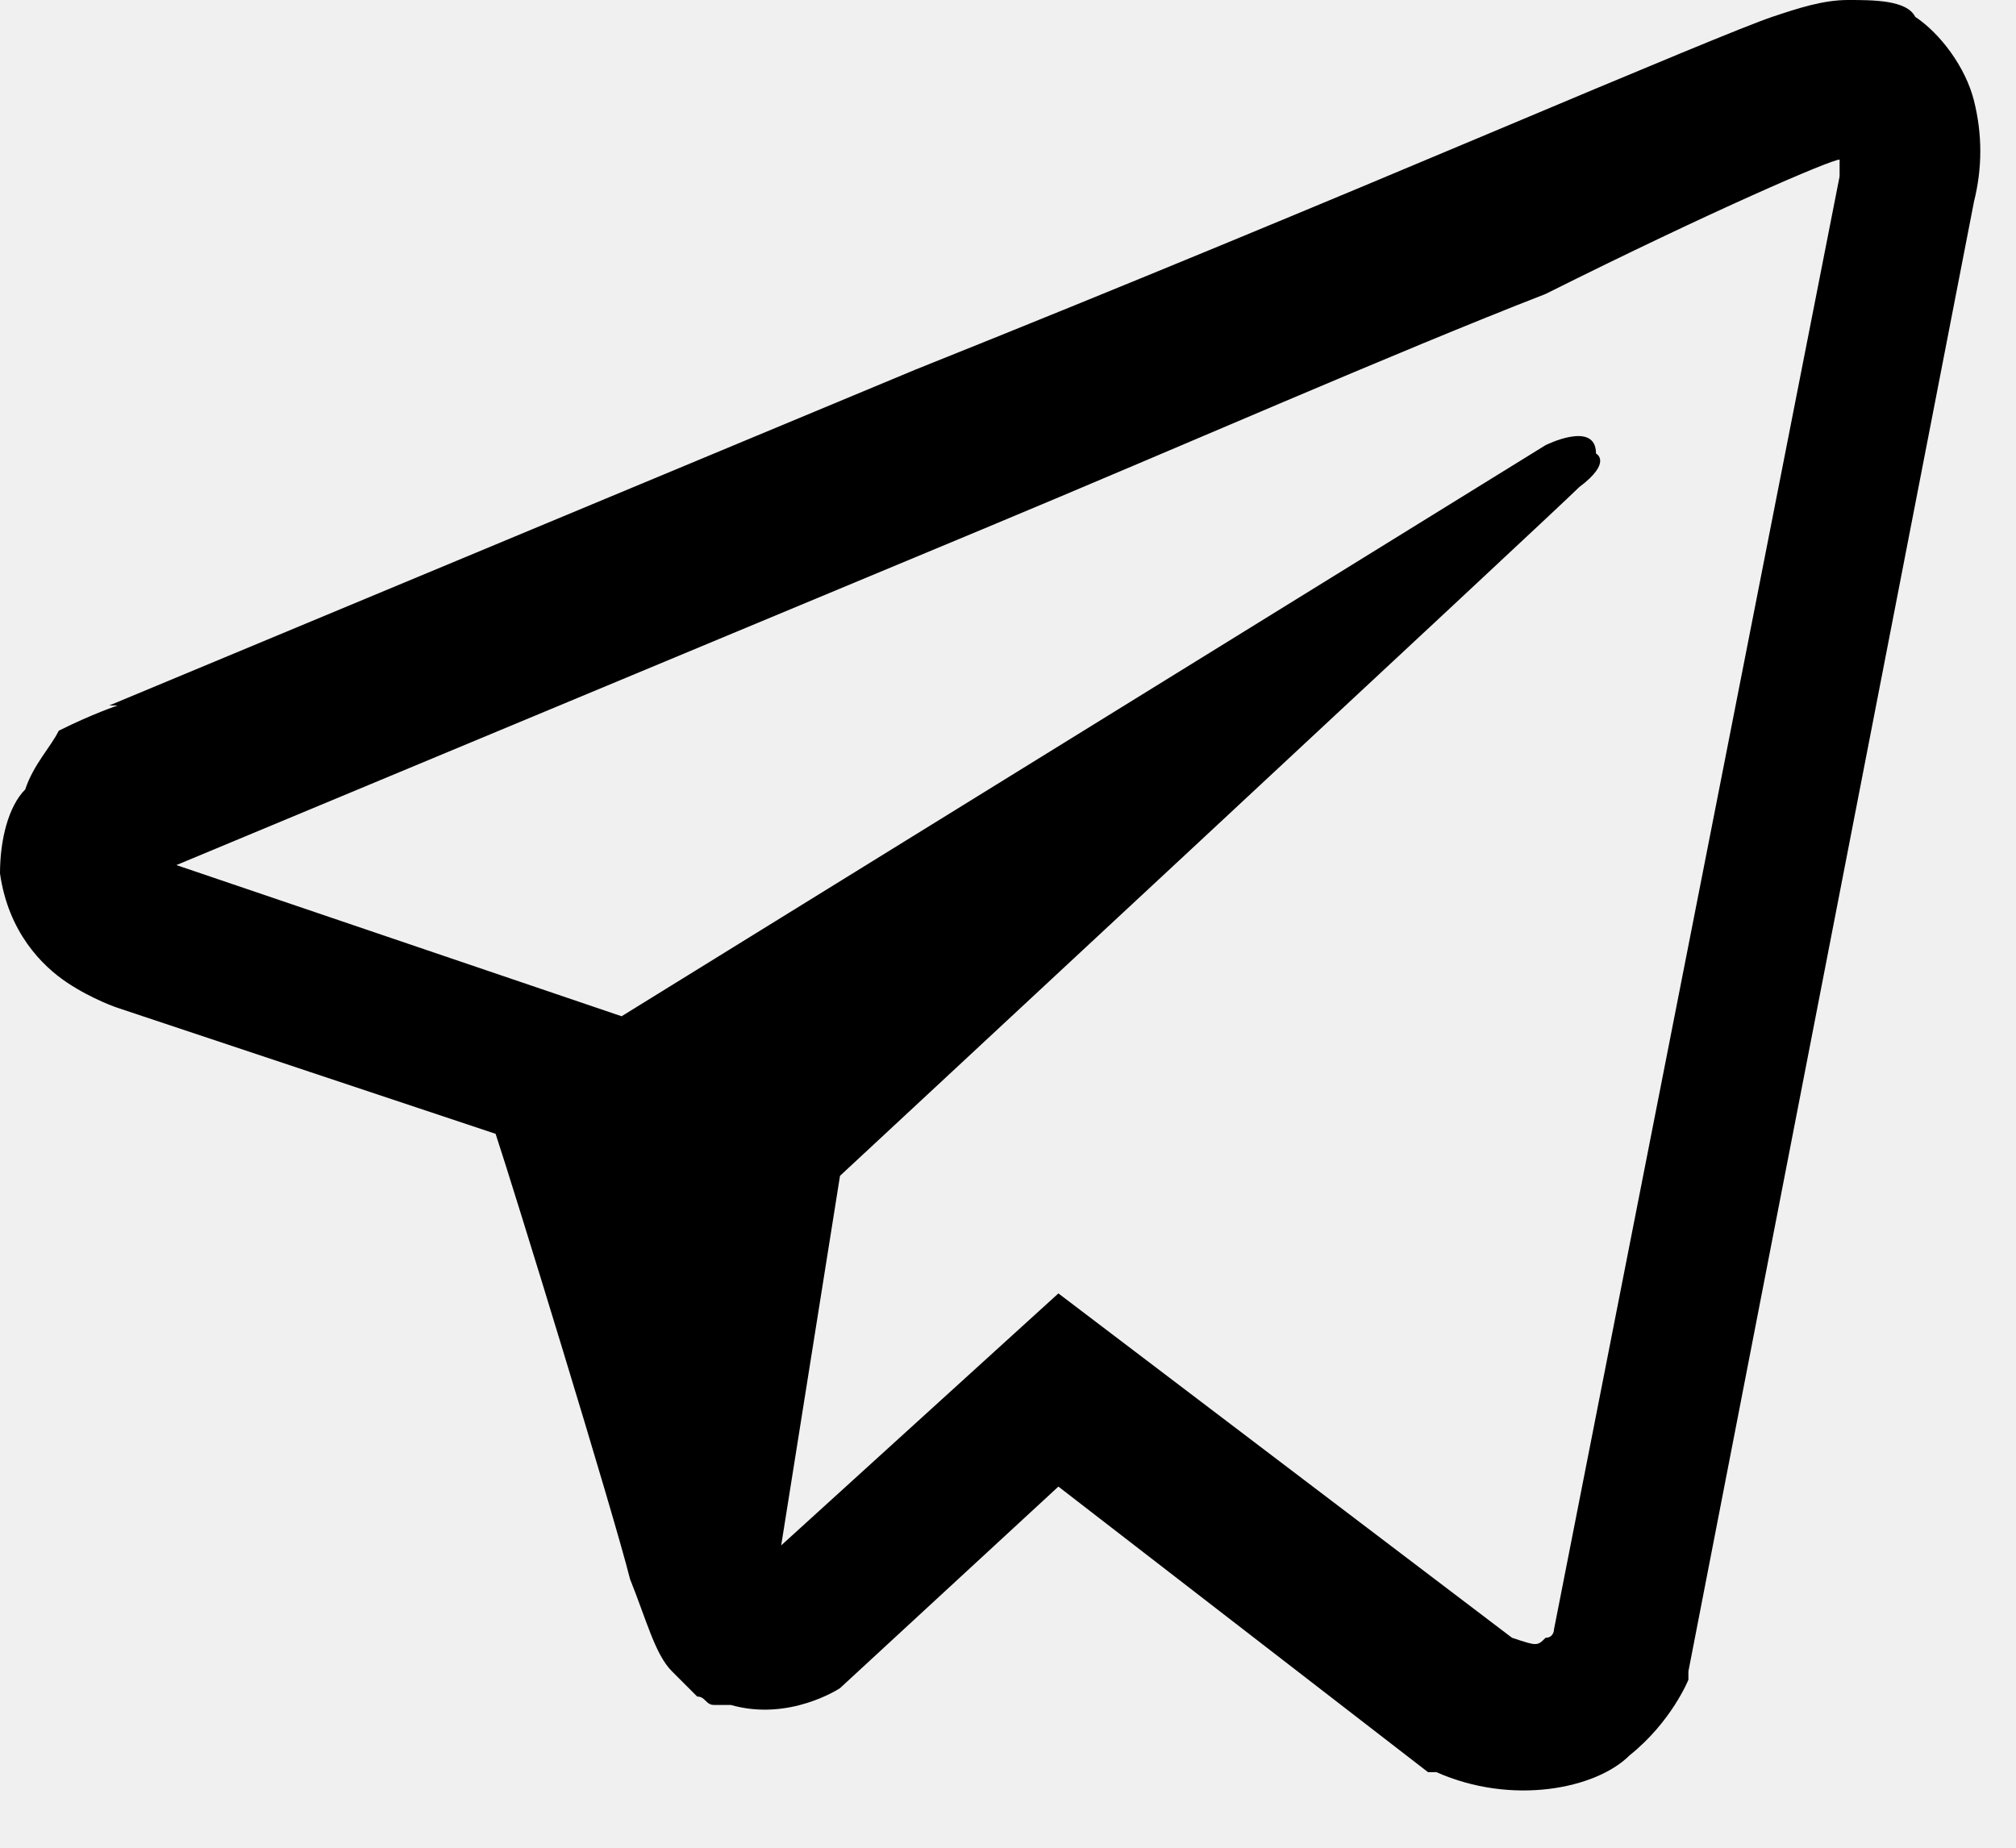
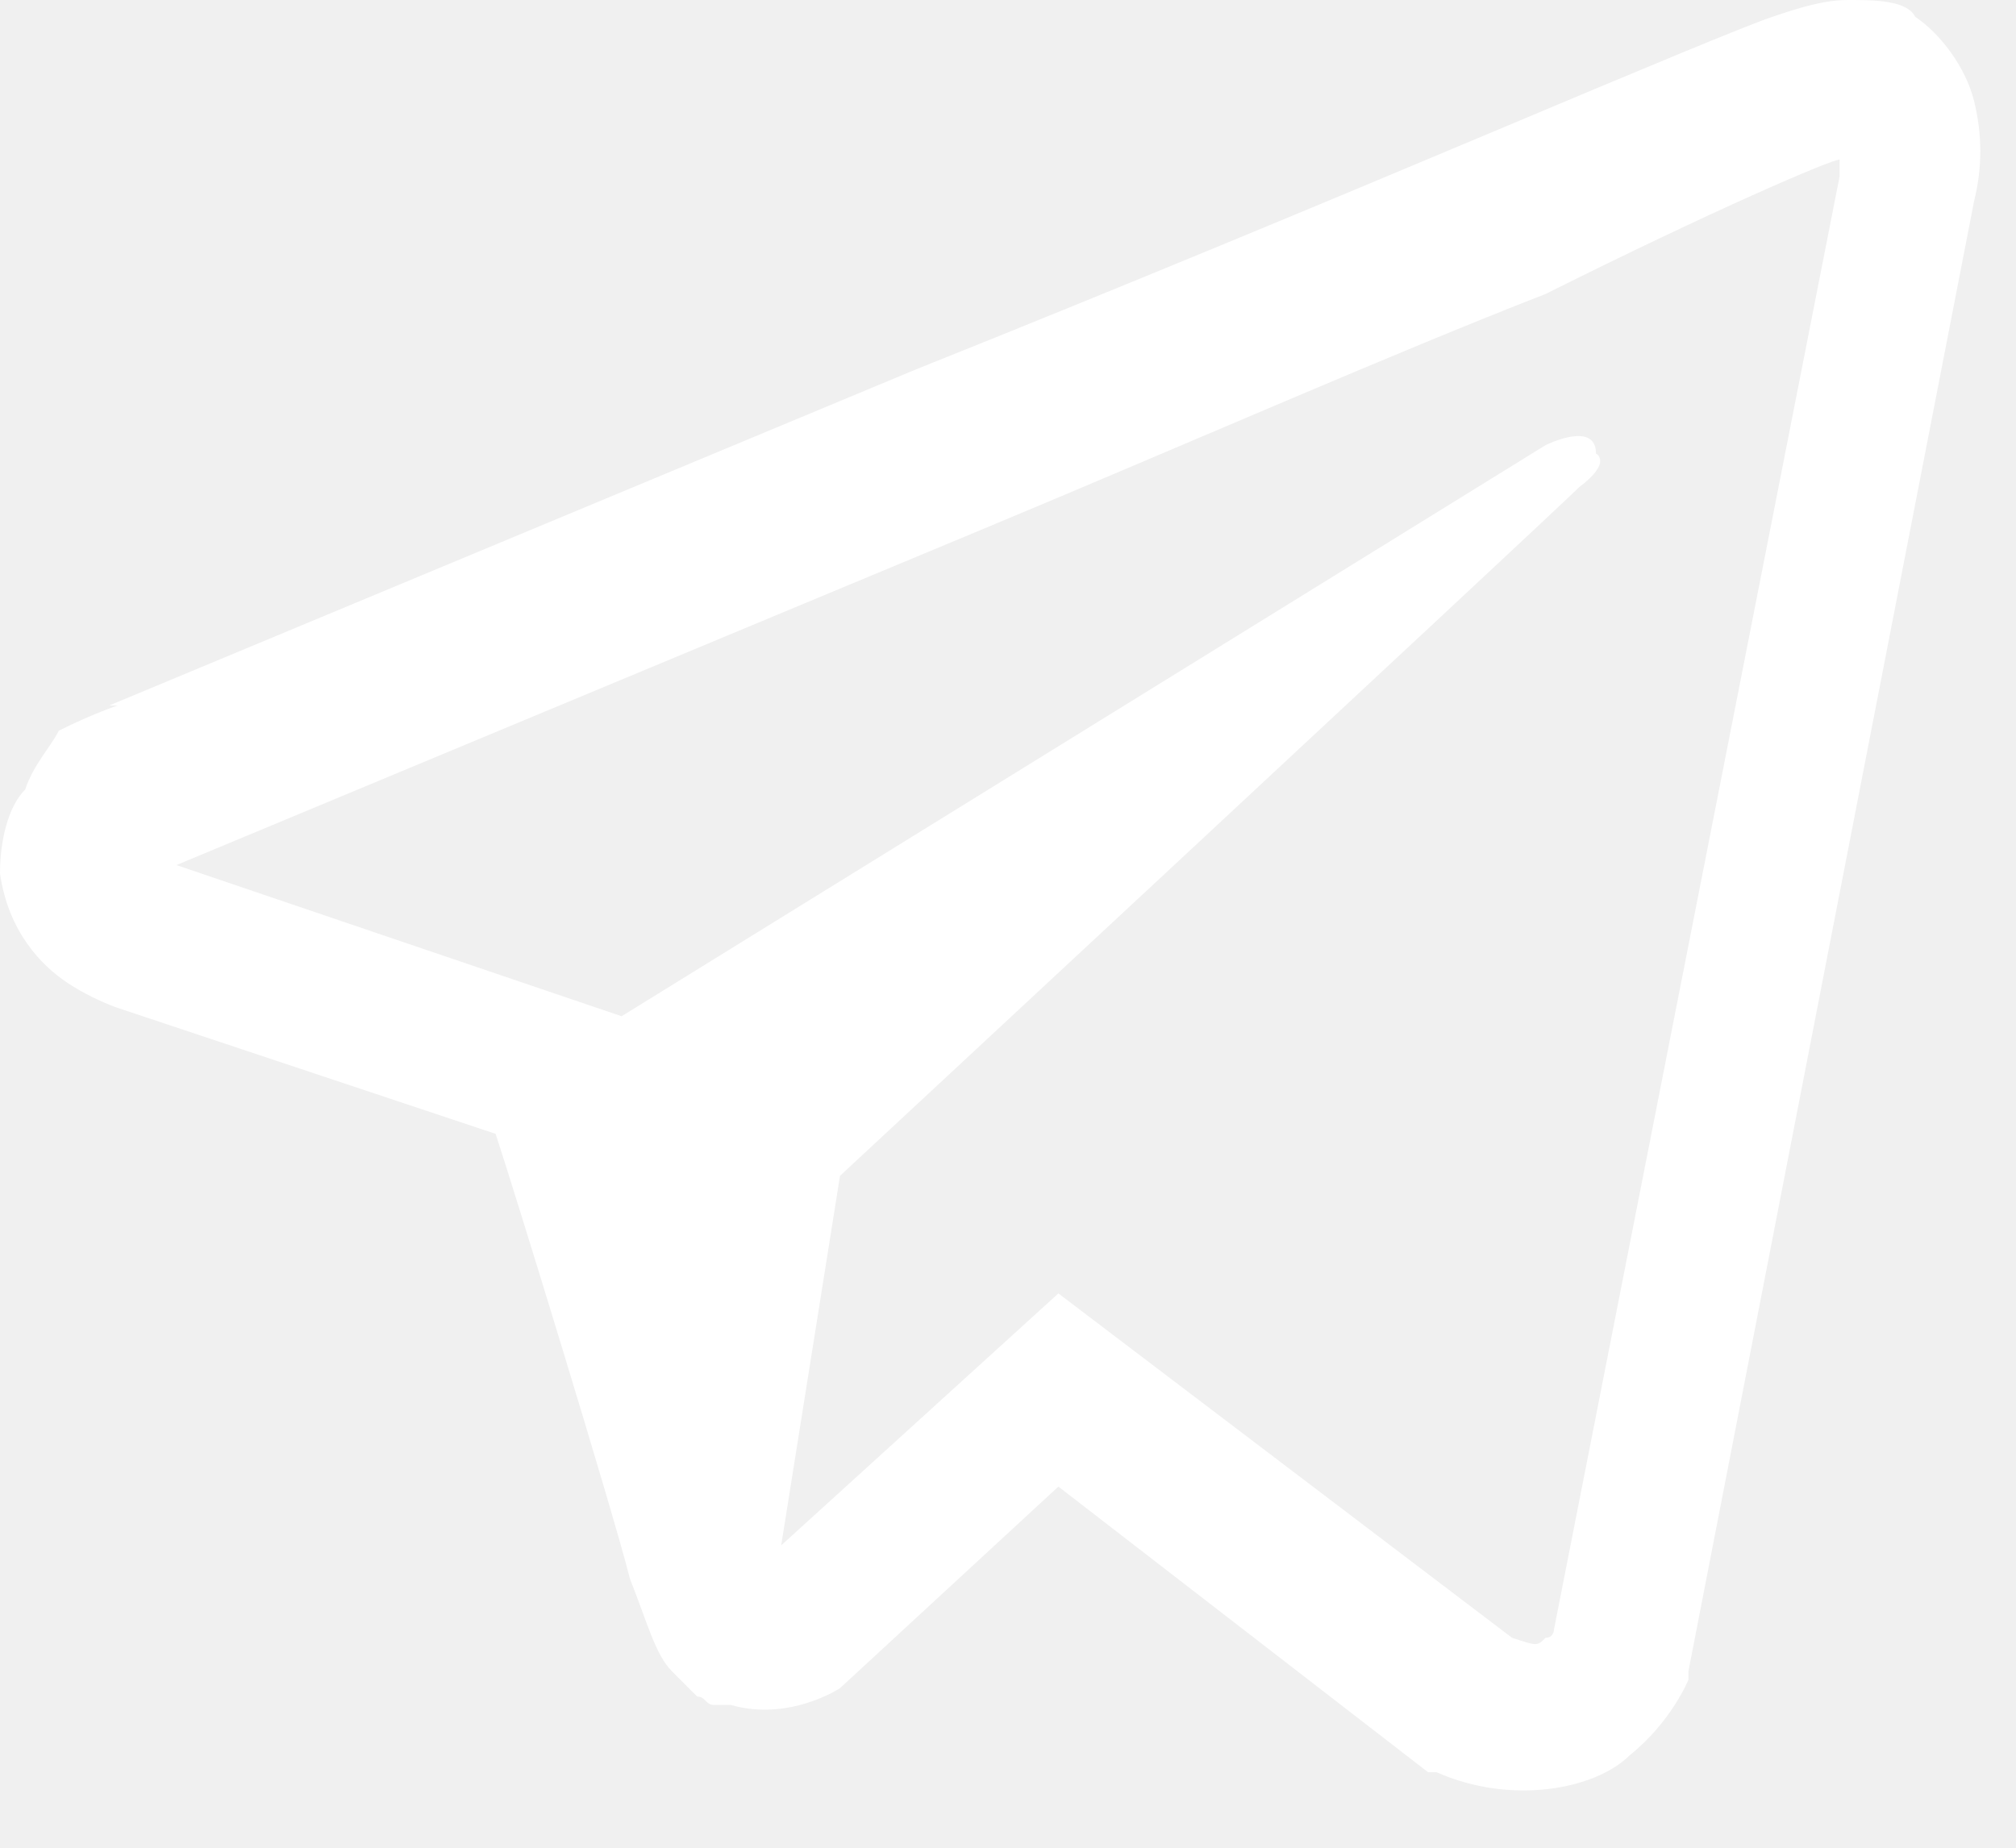
<svg xmlns="http://www.w3.org/2000/svg" version="1.1" id="Layer_1" x="0px" y="0px" viewBox="0 0 24 22" style="enable-background:new 0 0 24 22;" xml:space="preserve">
  <style type="text/css">
	.st0{filter:url(#Adobe_OpacityMaskFilter);}
	.st1{fill:#FFFFFF;}
	.st2{mask:url(#mask-2_1_);}
</style>
  <g id="Page-1">
    <g id="_x31_366-Contacts-1" transform="translate(-1283, -802)">
      <g id="Group-10-Copy" transform="translate(120, 373)">
        <g id="Group-11" transform="translate(1152, 415)">
          <g id="telegram" transform="translate(11, 14)">
            <g id="Clip-2">
					</g>
            <defs>
              <filter id="Adobe_OpacityMaskFilter" filterUnits="userSpaceOnUse" x="0" y="0" width="23.8" height="21.4">
                <feColorMatrix type="matrix" values="1 0 0 0 0  0 1 0 0 0  0 0 1 0 0  0 0 0 1 0" />
              </filter>
            </defs>
            <mask maskUnits="userSpaceOnUse" x="0" y="0" width="23.8" height="21.4" id="mask-2_1_">
              <g class="st0">
                <polygon id="path-1_1_" class="st1" points="0,0 23.8,0 23.8,21.4 0,21.4        " />
              </g>
            </mask>
-             <path id="Fill-1" class="st2" d="M21.9,1.9c0,0.1,0,0,0,0.2v0l-3.4,17.3c0,0,0,0.1-0.1,0.1c-0.1,0.1-0.1,0.1-0.4,0l-5.4-4.1       l-3.3,3l0.7-4.4c0,0,8.5-7.9,8.8-8.2c0.4-0.3,0.2-0.4,0.2-0.4c0-0.4-0.6-0.1-0.6-0.1L7.4,12.1l0,0l-5.3-1.8v0c0,0,0,0,0,0       c0,0,0,0,0,0l0,0l0,0c0,0,4.8-2,9.6-4c2.4-1,4.9-2.1,6.7-2.8C20.4,2.5,21.8,1.9,21.9,1.9C21.9,1.9,21.9,1.9,21.9,1.9 M22,0       c-0.3,0-0.6,0.1-0.9,0.2h0c-0.3,0.1-1.5,0.6-3.4,1.4c-1.9,0.8-4.3,1.8-6.8,2.8c-4.8,2-9.6,4-9.6,4l0.1,0c0,0-0.3,0.1-0.7,0.3       C0.6,8.9,0.4,9.1,0.3,9.4C0.1,9.6,0,10,0,10.4c0.1,0.7,0.5,1.1,0.8,1.3C1.1,11.9,1.4,12,1.4,12h0l4.5,1.5       c0.2,0.6,1.4,4.5,1.6,5.3c0.2,0.5,0.3,0.9,0.5,1.1c0.1,0.1,0.2,0.2,0.3,0.3c0.1,0,0.1,0.1,0.2,0.1c0,0,0,0,0.1,0l0,0       c0,0,0,0,0,0c0,0,0.1,0,0.1,0c0.7,0.2,1.3-0.2,1.3-0.2l0,0l2.6-2.4l4.4,3.4l0.1,0c0.9,0.4,1.9,0.2,2.3-0.2       c0.5-0.4,0.7-0.9,0.7-0.9l0-0.1l3.4-17.5c0.1-0.4,0.1-0.8,0-1.2c-0.1-0.4-0.4-0.8-0.7-1C22.7,0,22.3,0,22,0" />
+             <path fill="#fff" id="Fill-1" class="st2" d="M21.9,1.9c0,0.1,0,0,0,0.2v0l-3.4,17.3c0,0,0,0.1-0.1,0.1c-0.1,0.1-0.1,0.1-0.4,0l-5.4-4.1       l-3.3,3l0.7-4.4c0,0,8.5-7.9,8.8-8.2c0.4-0.3,0.2-0.4,0.2-0.4c0-0.4-0.6-0.1-0.6-0.1L7.4,12.1l0,0l-5.3-1.8v0c0,0,0,0,0,0       c0,0,0,0,0,0l0,0l0,0c0,0,4.8-2,9.6-4c2.4-1,4.9-2.1,6.7-2.8C20.4,2.5,21.8,1.9,21.9,1.9C21.9,1.9,21.9,1.9,21.9,1.9 M22,0       c-0.3,0-0.6,0.1-0.9,0.2h0c-0.3,0.1-1.5,0.6-3.4,1.4c-1.9,0.8-4.3,1.8-6.8,2.8c-4.8,2-9.6,4-9.6,4l0.1,0c0,0-0.3,0.1-0.7,0.3       C0.6,8.9,0.4,9.1,0.3,9.4C0.1,9.6,0,10,0,10.4c0.1,0.7,0.5,1.1,0.8,1.3C1.1,11.9,1.4,12,1.4,12h0l4.5,1.5       c0.2,0.6,1.4,4.5,1.6,5.3c0.2,0.5,0.3,0.9,0.5,1.1c0.1,0.1,0.2,0.2,0.3,0.3c0.1,0,0.1,0.1,0.2,0.1c0,0,0,0,0.1,0l0,0       c0,0,0,0,0,0c0,0,0.1,0,0.1,0c0.7,0.2,1.3-0.2,1.3-0.2l0,0l2.6-2.4l4.4,3.4l0.1,0c0.9,0.4,1.9,0.2,2.3-0.2       c0.5-0.4,0.7-0.9,0.7-0.9l0-0.1l3.4-17.5c0.1-0.4,0.1-0.8,0-1.2c-0.1-0.4-0.4-0.8-0.7-1C22.7,0,22.3,0,22,0" />
          </g>
        </g>
      </g>
    </g>
  </g>
</svg>
